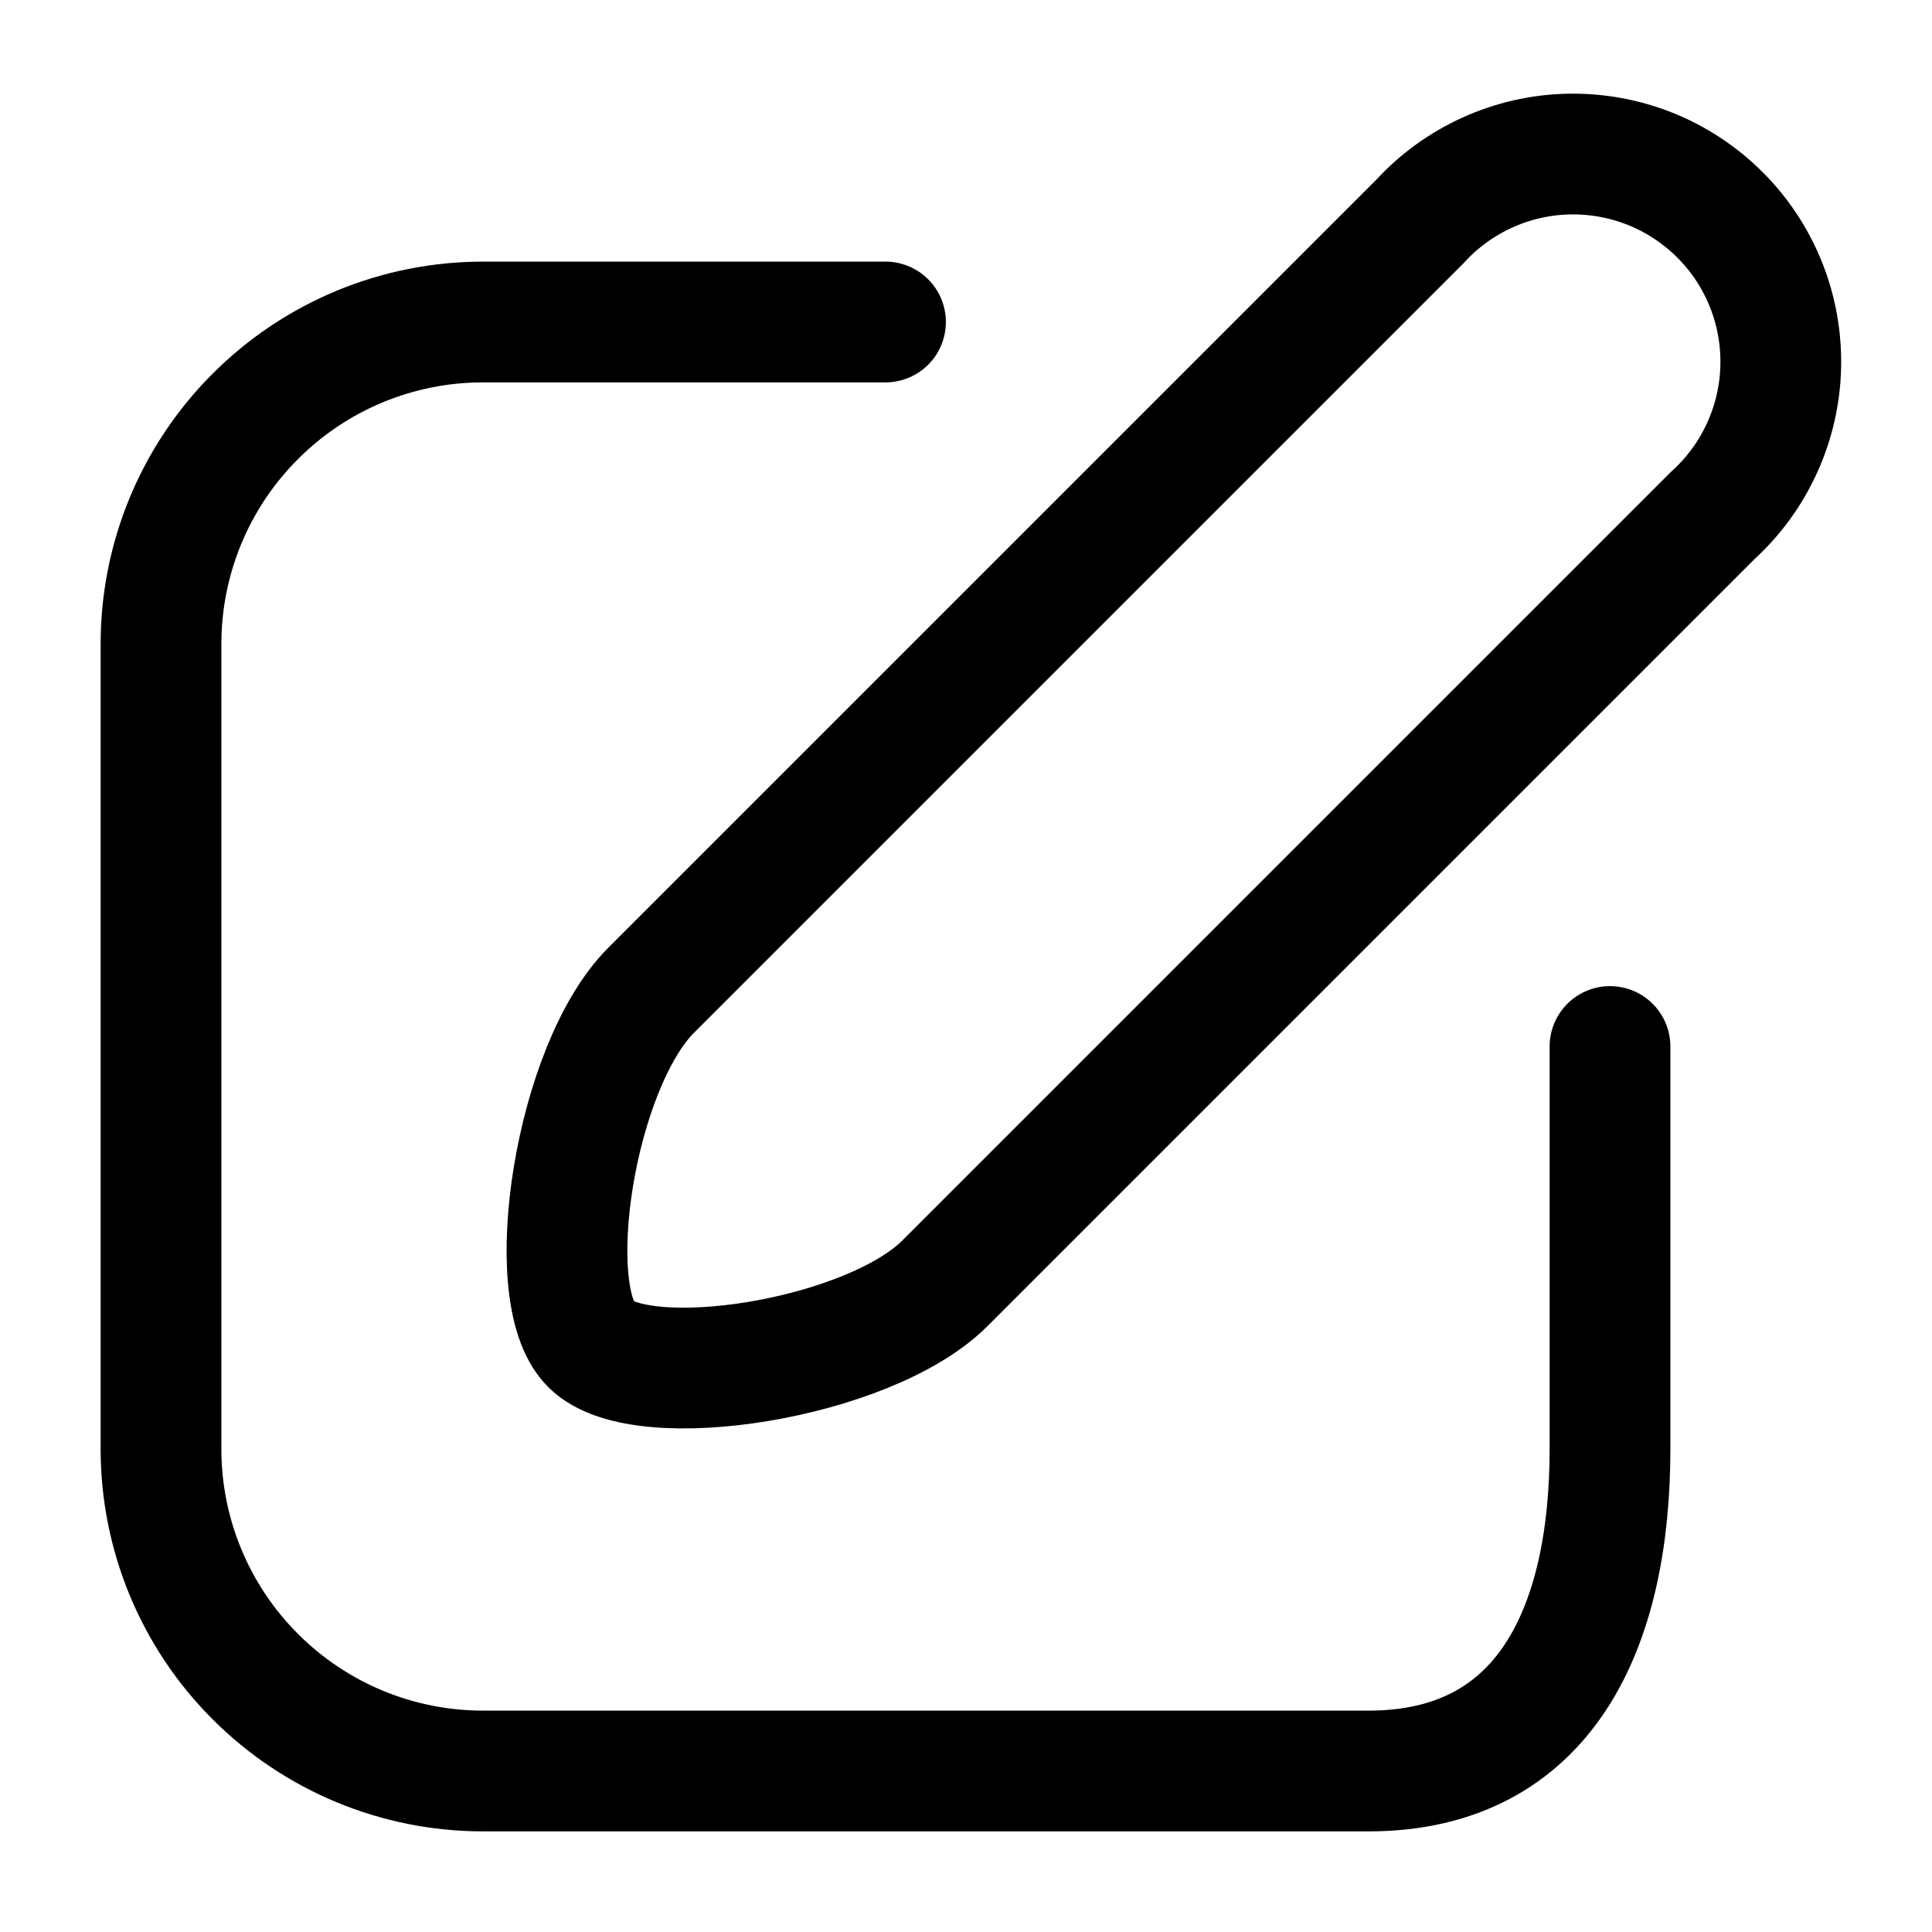
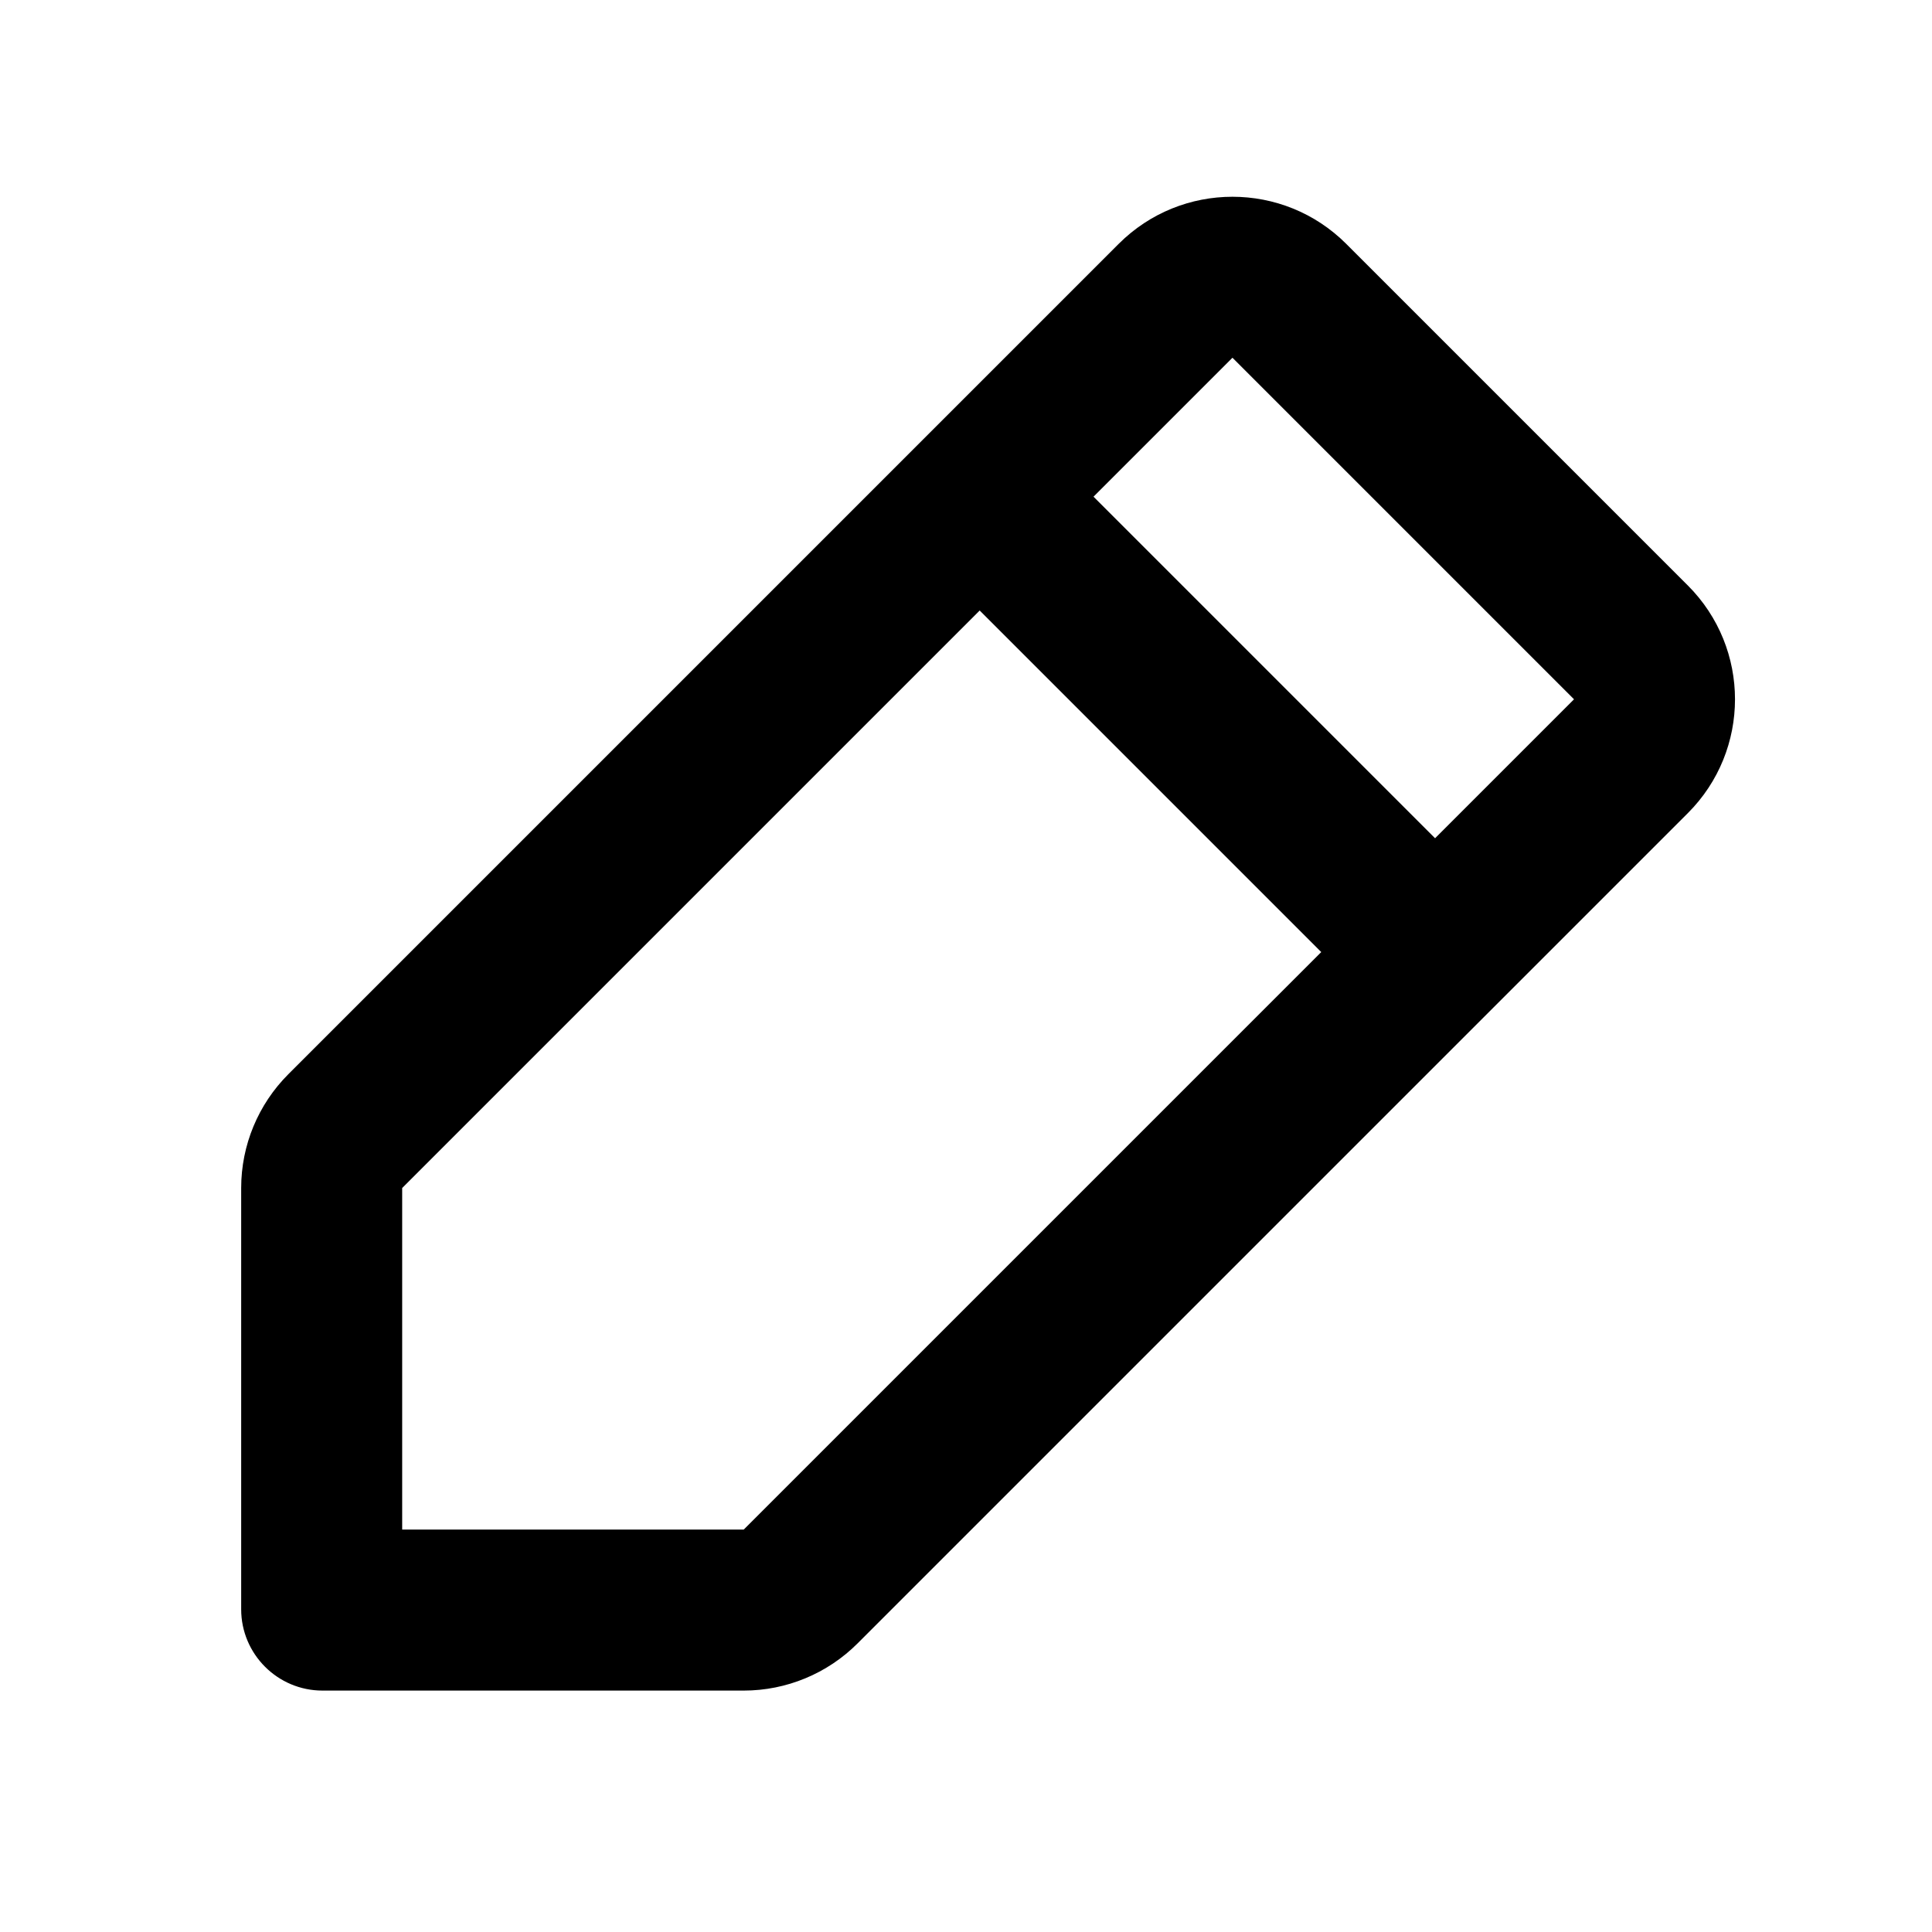
- <svg xmlns="http://www.w3.org/2000/svg" width="800px" height="800px" viewBox="0 0 24 24" fill="none">
-   <path d="M21.28 6.4L11.74 15.94C10.79 16.89 7.97 17.33 7.34 16.7C6.71 16.07 7.14 13.25 8.09 12.3L17.64 2.75C17.875 2.493 18.16 2.287 18.478 2.143C18.796 1.999 19.139 1.921 19.488 1.914C19.836 1.907 20.182 1.97 20.506 2.1C20.829 2.23 21.122 2.425 21.369 2.672C21.615 2.918 21.808 3.212 21.938 3.536C22.067 3.86 22.129 4.206 22.121 4.555C22.113 4.903 22.034 5.246 21.889 5.564C21.745 5.881 21.538 6.165 21.28 6.4V6.4Z" stroke="#000000" stroke-width="1.5" stroke-linecap="round" stroke-linejoin="round" />
-   <path d="M11 4H6C4.939 4 3.922 4.421 3.172 5.172C2.421 5.922 2 6.939 2 8V18C2 19.061 2.421 20.078 3.172 20.828C3.922 21.579 4.939 22 6 22H17C19.21 22 20 20.2 20 18V13" stroke="#000000" stroke-width="1.5" stroke-linecap="round" stroke-linejoin="round" />
+ <svg xmlns="http://www.w3.org/2000/svg" width="800px" height="800px" viewBox="0 0 24 24" version="1.1" fill="#000000">
+   <g id="SVGRepo_bgCarrier" stroke-width="0" />
+   <g id="SVGRepo_tracerCarrier" stroke-linecap="round" stroke-linejoin="round" />
+   <g id="SVGRepo_iconCarrier">
+     <g id="页面-1" stroke="none" stroke-width="1" fill="none" fill-rule="evenodd">
+       <g id="Editor" transform="translate(-96, -192)">
+         <g id="edit_2_line" transform="translate(96, 192)">
+           <path d="M24,0 L24,24 L0,24 L0,0 L24,0 Z M12.593,23.258 L12.582,23.26 L12.511,23.295 L12.492,23.299 L12.492,23.299 L12.477,23.295 L12.406,23.26 C12.396,23.256 12.387,23.259 12.382,23.265 L12.378,23.276 L12.361,23.703 L12.366,23.723 L12.377,23.736 L12.48,23.81 L12.495,23.814 L12.495,23.814 L12.507,23.81 L12.611,23.736 L12.623,23.72 L12.623,23.72 L12.627,23.703 L12.61,23.276 C12.608,23.266 12.601,23.259 12.593,23.258 L12.593,23.258 Z M12.858,23.145 L12.845,23.147 L12.66,23.24 L12.65,23.25 L12.65,23.25 L12.647,23.261 L12.665,23.691 L12.67,23.703 L12.67,23.703 L12.678,23.71 L12.879,23.803 C12.891,23.807 12.902,23.803 12.908,23.795 L12.912,23.781 L12.878,23.167 C12.875,23.155 12.867,23.147 12.858,23.145 L12.858,23.145 Z M12.143,23.147 C12.133,23.142 12.122,23.145 12.116,23.153 L12.11,23.167 L12.076,23.781 C12.075,23.793 12.083,23.802 12.093,23.805 L12.108,23.803 L12.309,23.71 L12.319,23.702 L12.319,23.702 L12.323,23.691 L12.34,23.261 L12.337,23.249 L12.337,23.249 L12.328,23.24 L12.143,23.147 Z" id="MingCute" fill-rule="nonzero"> </path>
+           <path d="M16.724,3.03 C15.943,2.249 14.677,2.249 13.896,3.03 L3.582,13.344 C3.207,13.719 2.996,14.227 2.996,14.758 L2.996,19.991 C2.996,20.548 3.449,21.001 4.006,21.001 L9.239,21.001 C9.769,21.001 10.278,20.79 10.653,20.415 L20.967,10.101 C21.748,9.32 21.748,8.054 20.967,7.273 L16.724,3.03 Z M15.31,4.444 L19.553,8.687 L17.827,10.413 L13.584,6.17 L15.31,4.444 Z M12.17,7.584 L4.996,14.758 L4.996,19.001 L9.239,19.001 L16.413,11.827 L12.17,7.584 Z" id="形状" fill="#000000"> </path>
+         </g>
+       </g>
+     </g>
+   </g>
</svg>
